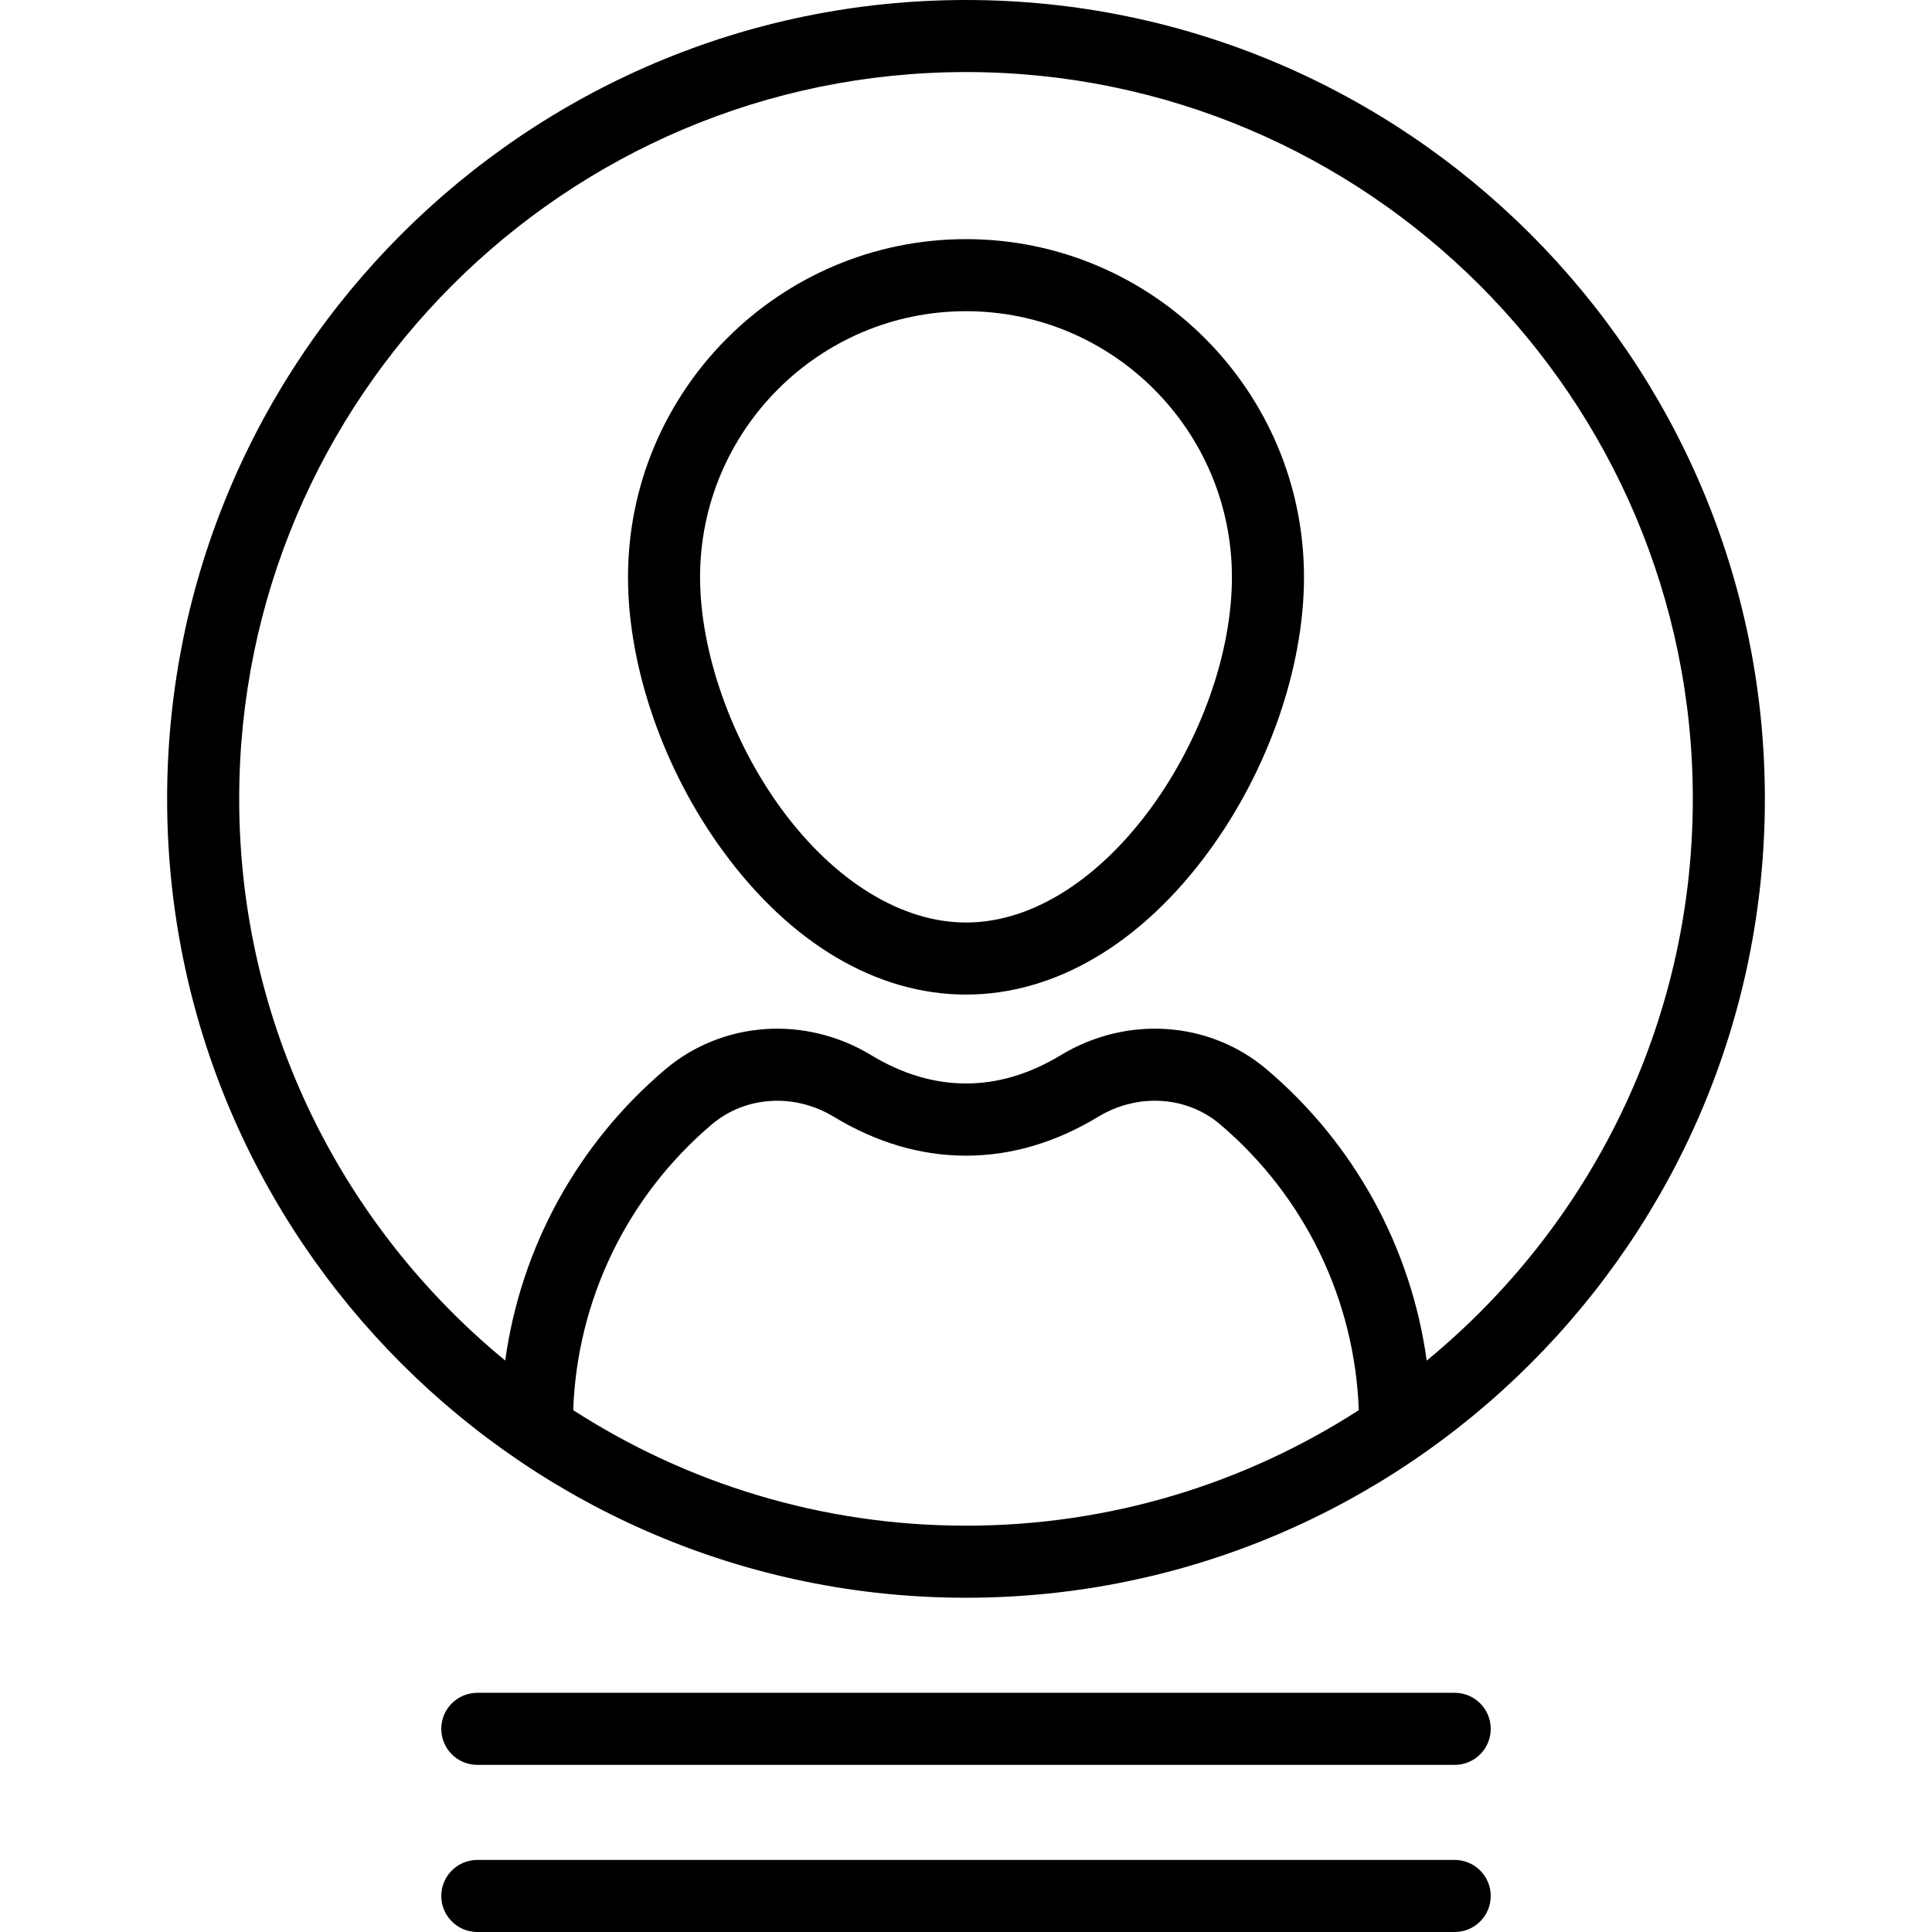
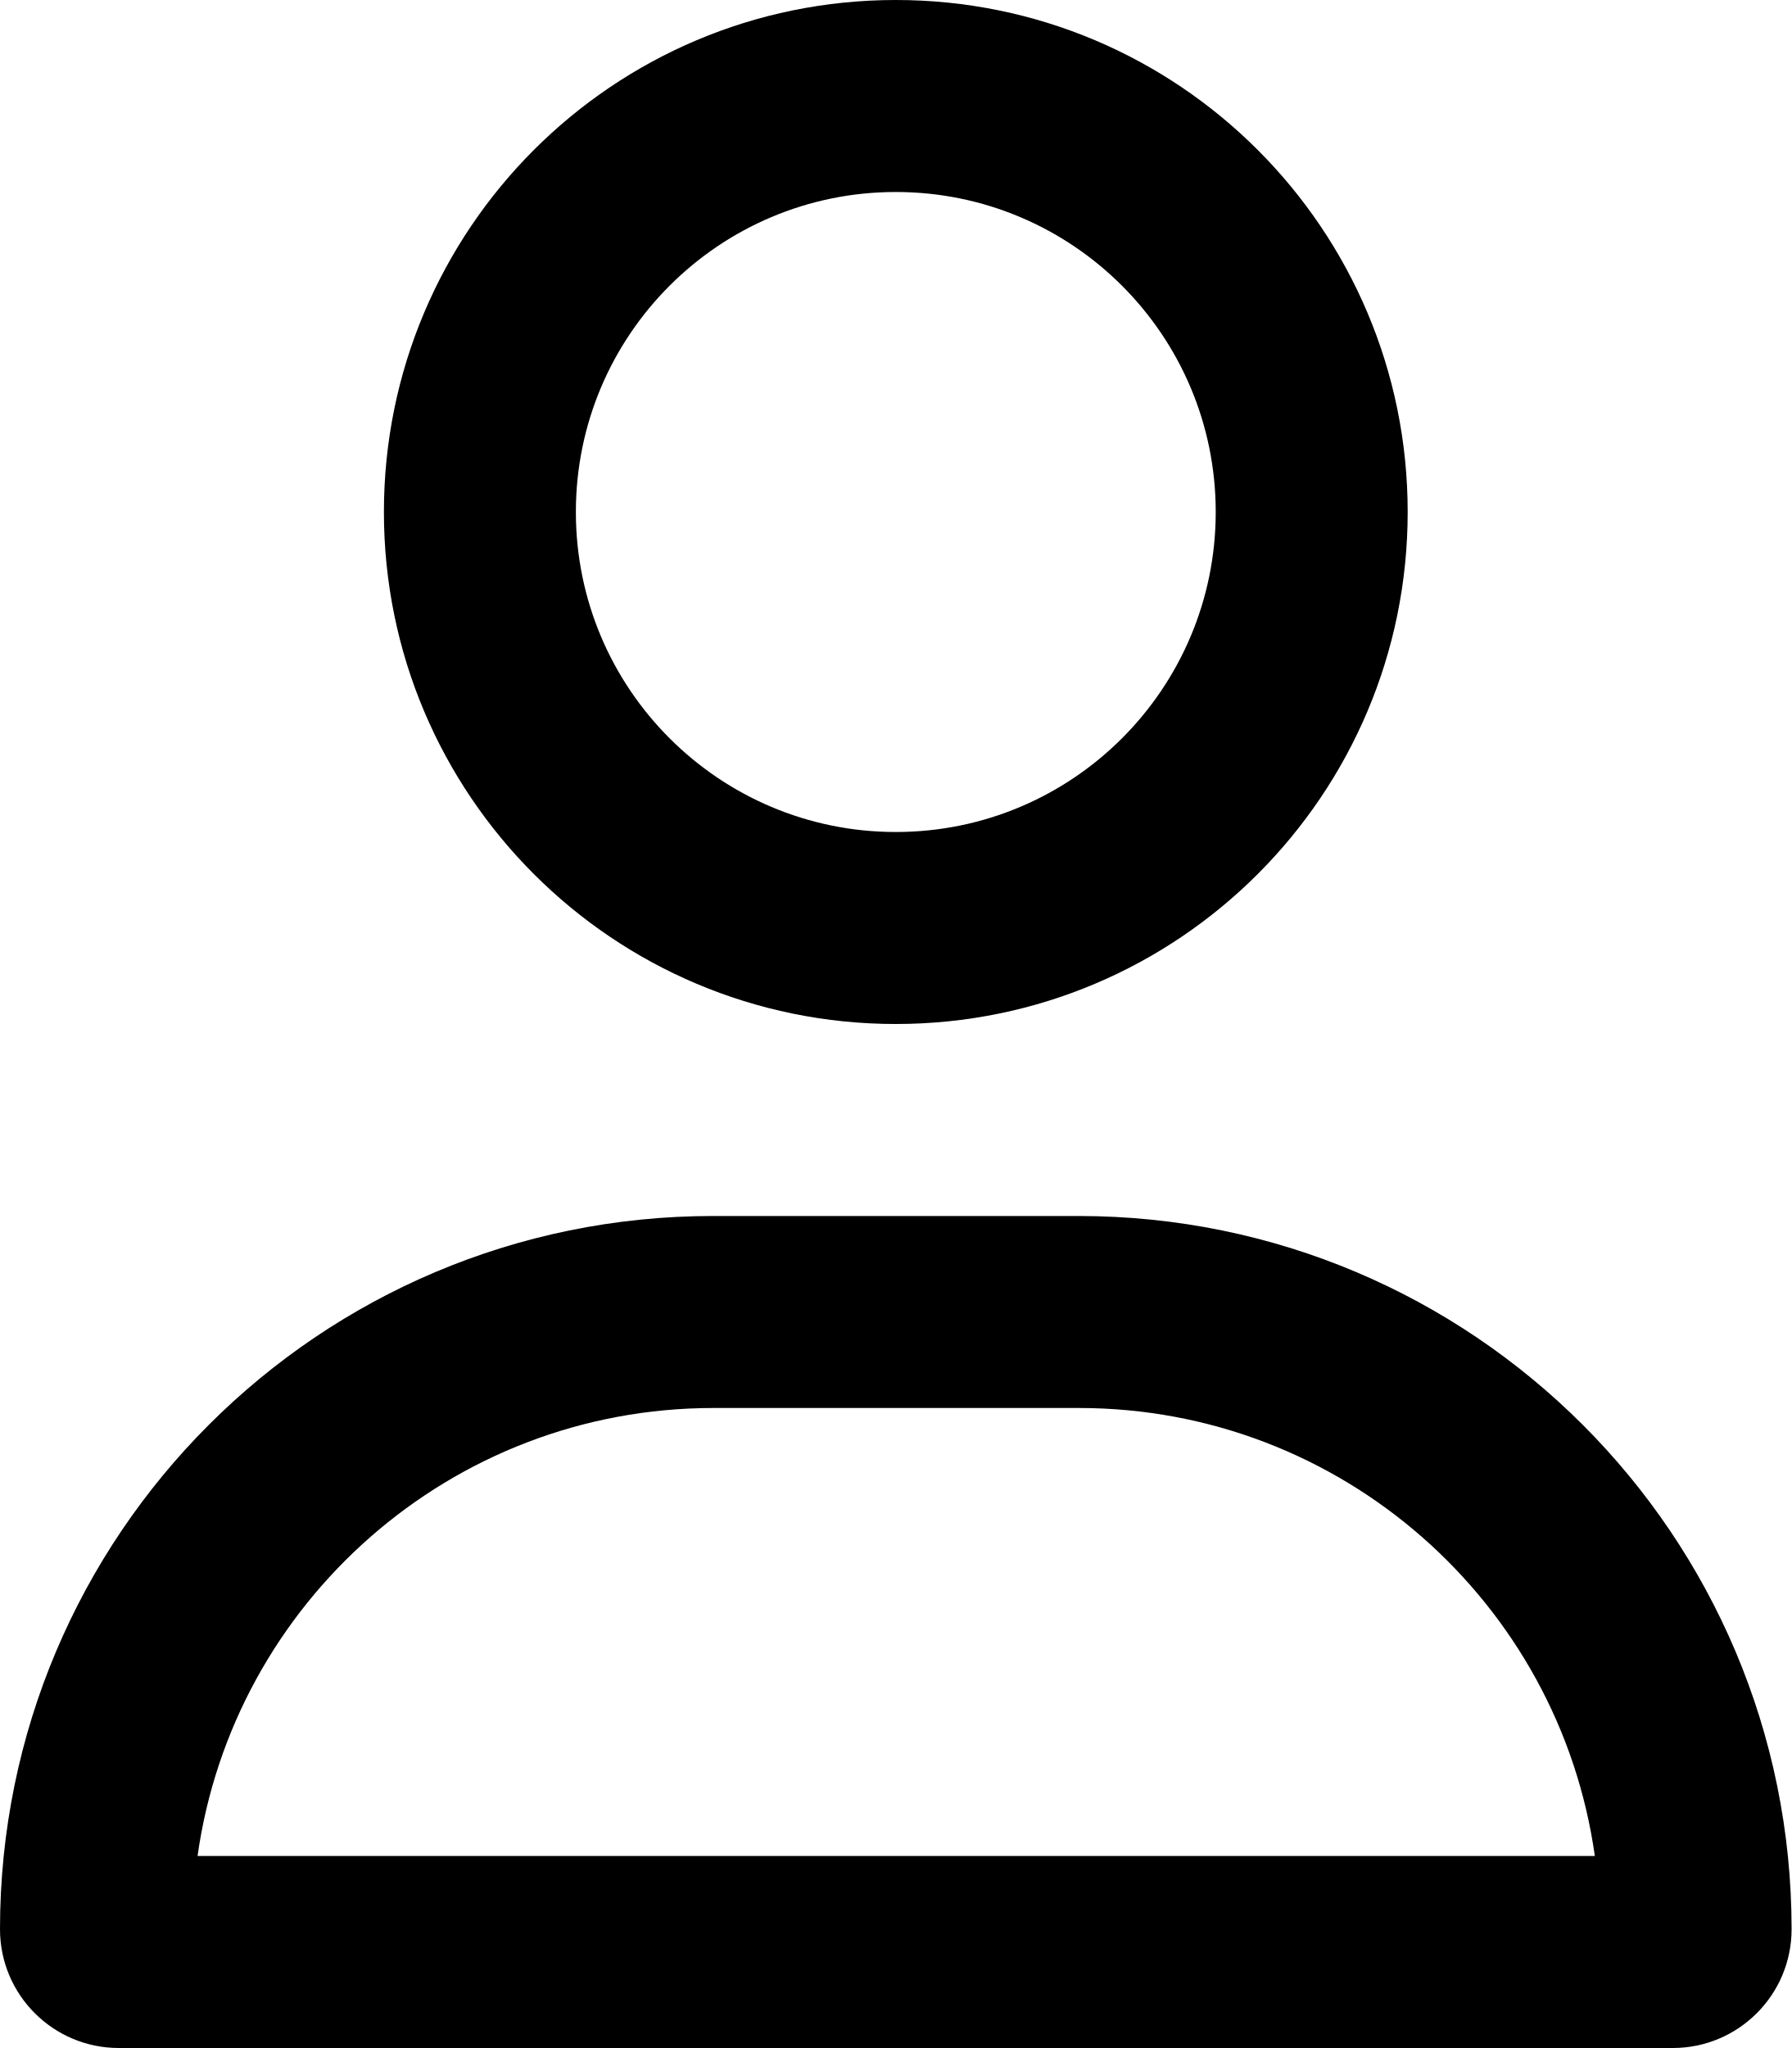
- <svg xmlns="http://www.w3.org/2000/svg" fill="#000000" height="800px" width="800px" version="1.1" id="Layer_1" viewBox="0 0 402.161 402.161" xml:space="preserve">
-   <g>
-     <g>
-       <g>
-         <path d="M201.08,49.778c-38.794,0-70.355,31.561-70.355,70.355c0,18.828,7.425,40.193,19.862,57.151     c14.067,19.181,32,29.745,50.493,29.745c18.494,0,36.426-10.563,50.494-29.745c12.437-16.958,19.862-38.323,19.862-57.151     C271.436,81.339,239.874,49.778,201.08,49.778z M201.08,192.029c-13.396,0-27.391-8.607-38.397-23.616     c-10.46-14.262-16.958-32.762-16.958-48.28c0-30.523,24.832-55.355,55.355-55.355s55.355,24.832,55.355,55.355     C256.436,151.824,230.372,192.029,201.08,192.029z" />
-         <path d="M201.08,0C109.387,0,34.788,74.598,34.788,166.292c0,91.693,74.598,166.292,166.292,166.292     s166.292-74.598,166.292-166.292C367.372,74.598,292.773,0,201.08,0z M201.08,317.584c-30.099-0.001-58.171-8.839-81.763-24.052     c0.82-22.969,11.218-44.503,28.824-59.454c6.996-5.941,17.212-6.59,25.422-1.615c8.868,5.374,18.127,8.099,27.52,8.099     c9.391,0,18.647-2.724,27.511-8.095c8.201-4.97,18.39-4.345,25.353,1.555c17.619,14.93,28.076,36.526,28.895,59.512     C259.25,308.746,231.178,317.584,201.08,317.584z M296.981,283.218c-3.239-23.483-15.011-45.111-33.337-60.64     c-11.89-10.074-29.1-11.256-42.824-2.939c-12.974,7.861-26.506,7.86-39.483-0.004c-13.74-8.327-30.981-7.116-42.906,3.01     c-18.31,15.549-30.035,37.115-33.265,60.563c-33.789-27.77-55.378-69.868-55.378-116.915C49.788,82.869,117.658,15,201.08,15     c83.423,0,151.292,67.869,151.292,151.292C352.372,213.345,330.778,255.448,296.981,283.218z" />
-         <path d="M302.806,352.372H99.354c-4.142,0-7.5,3.358-7.5,7.5c0,4.142,3.358,7.5,7.5,7.5h203.452c4.142,0,7.5-3.358,7.5-7.5     C310.307,355.73,306.948,352.372,302.806,352.372z" />
-         <path d="M302.806,387.161H99.354c-4.142,0-7.5,3.358-7.5,7.5c0,4.142,3.358,7.5,7.5,7.5h203.452c4.142,0,7.5-3.358,7.5-7.5     C310.307,390.519,306.948,387.161,302.806,387.161z" />
-       </g>
-     </g>
-   </g>
+ <svg xmlns="http://www.w3.org/2000/svg" viewBox="0 0 448 512">
+   <path d="M304 128a80 80 0 1 0 -160 0 80 80 0 1 0 160 0zM96 128a128 128 0 1 1 256 0A128 128 0 1 1 96 128zM49.3 464l349.5 0c-8.9-63.3-63.3-112-129-112l-91.4 0c-65.7 0-120.1 48.7-129 112zM0 482.3C0 383.8 79.8 304 178.3 304l91.4 0C368.2 304 448 383.8 448 482.3c0 16.4-13.3 29.7-29.7 29.7L29.7 512C13.3 512 0 498.7 0 482.3z" />
</svg>
